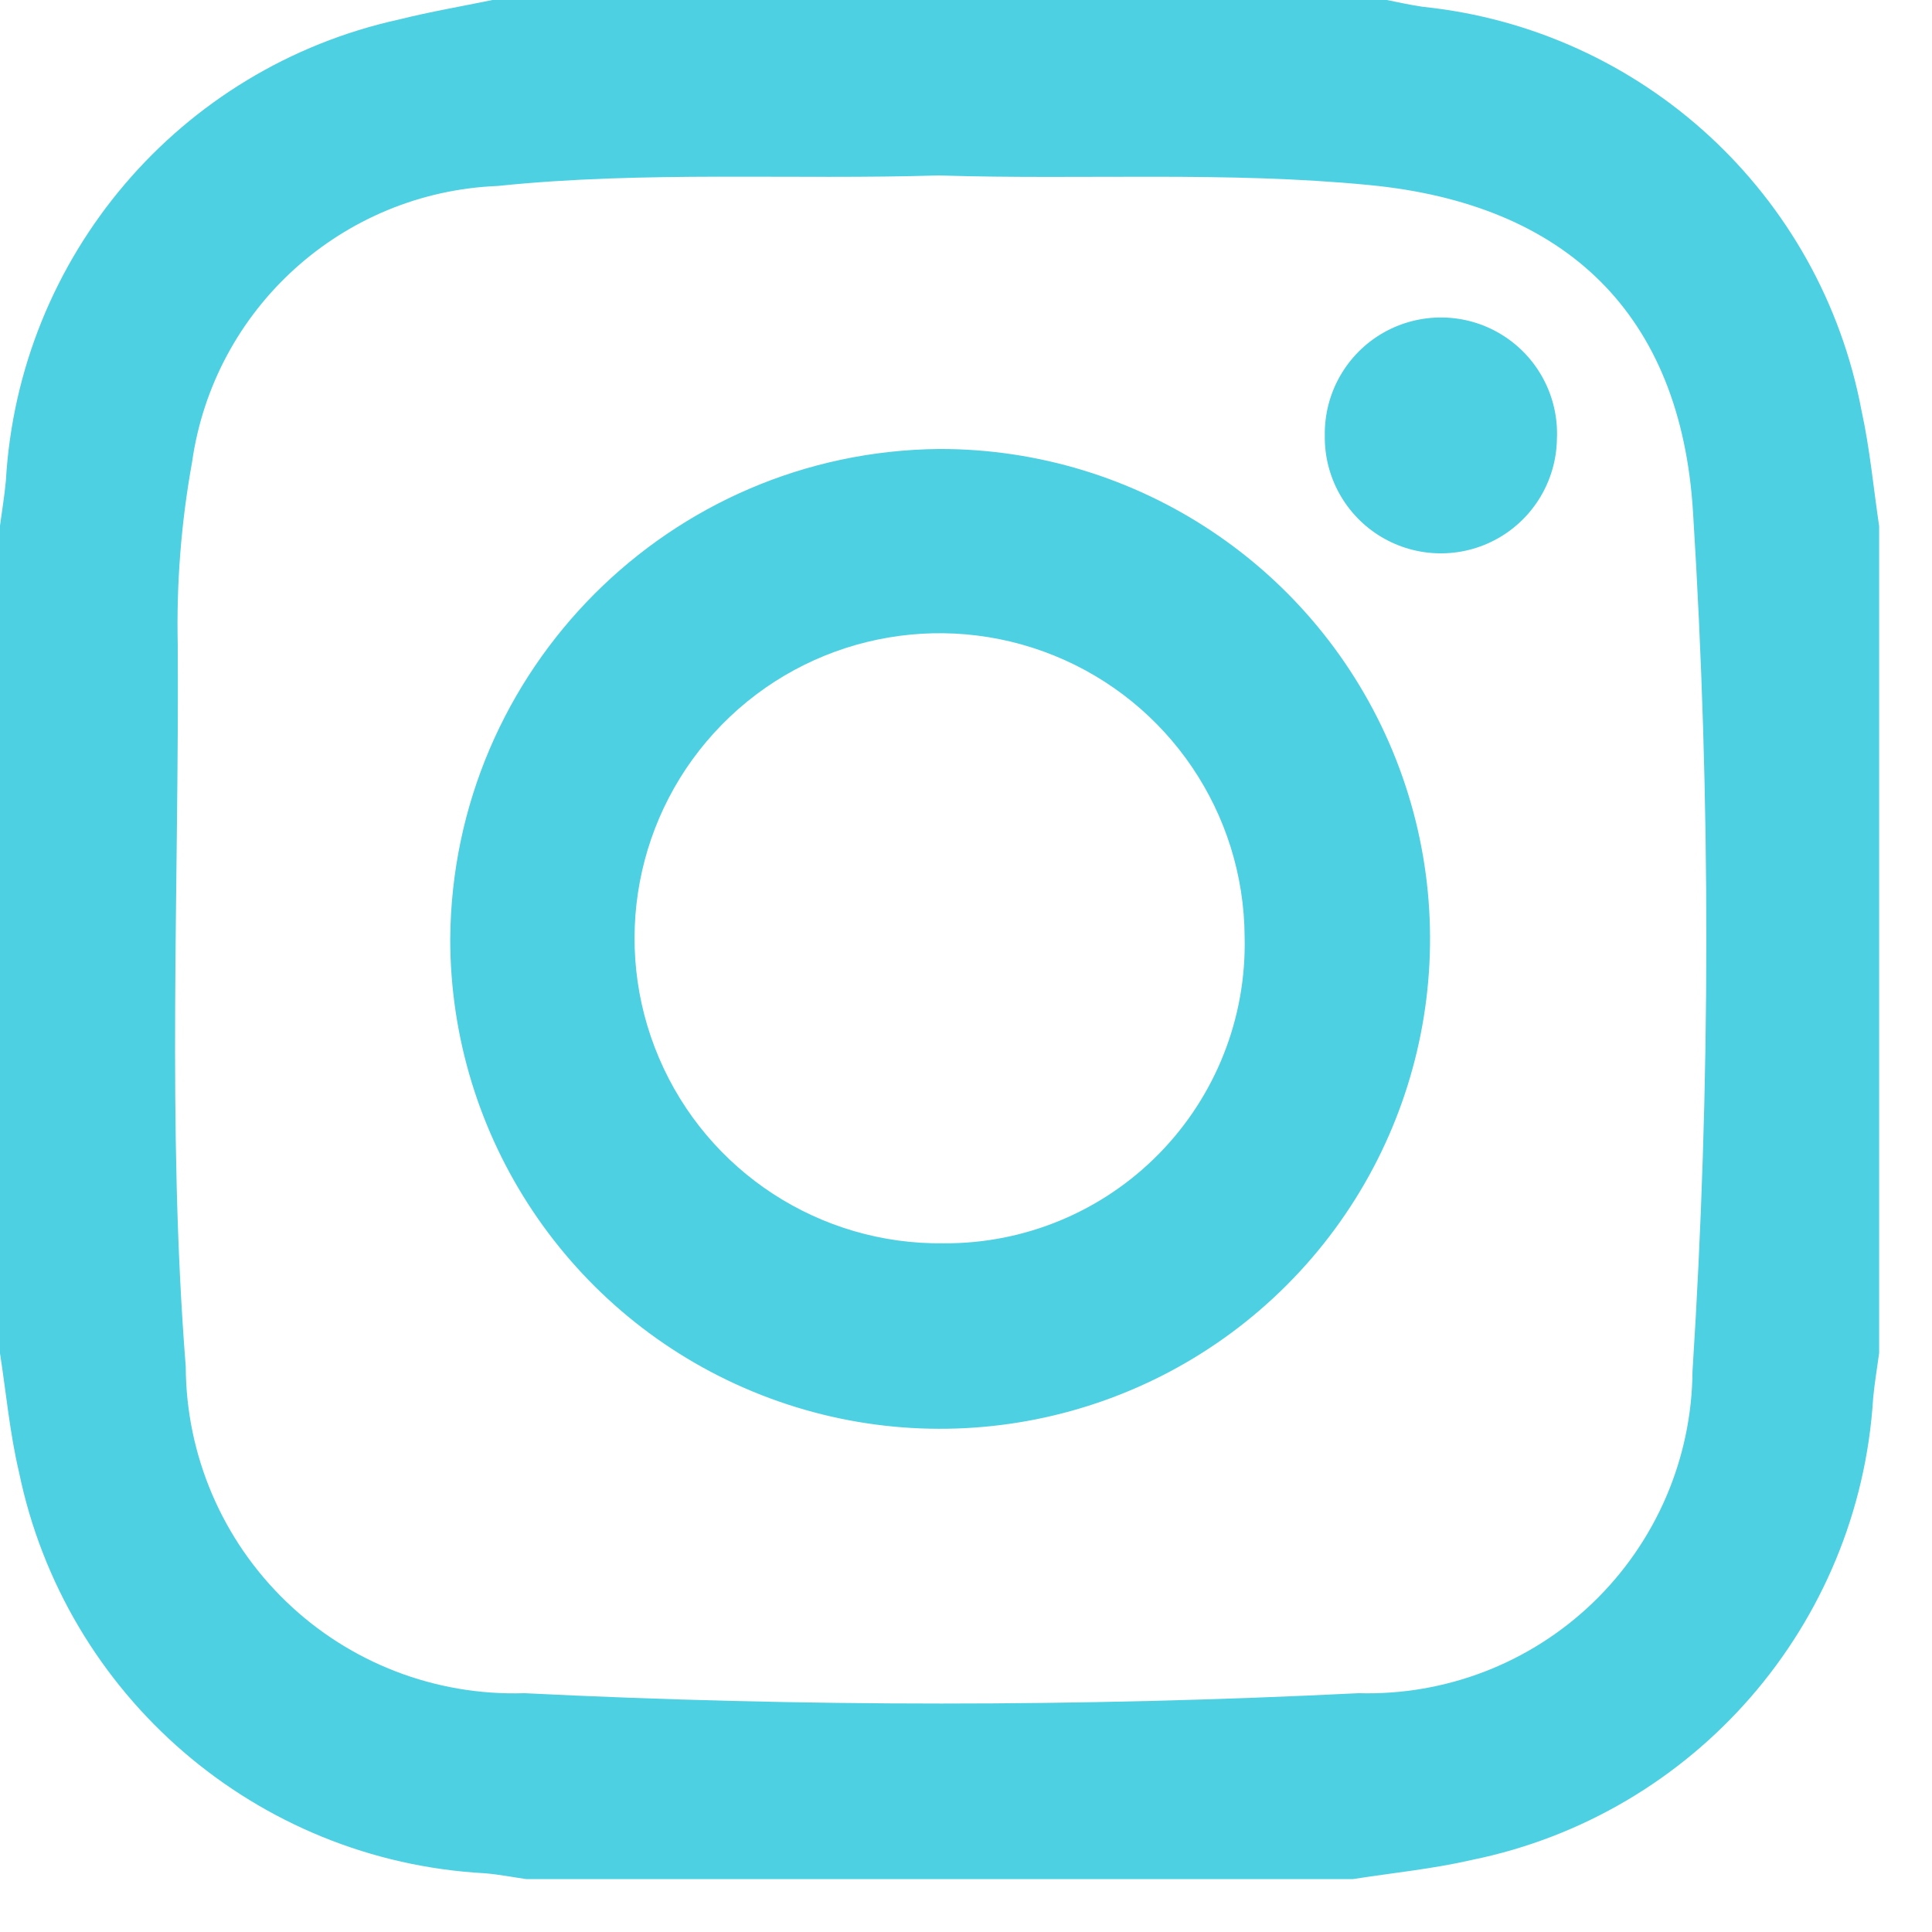
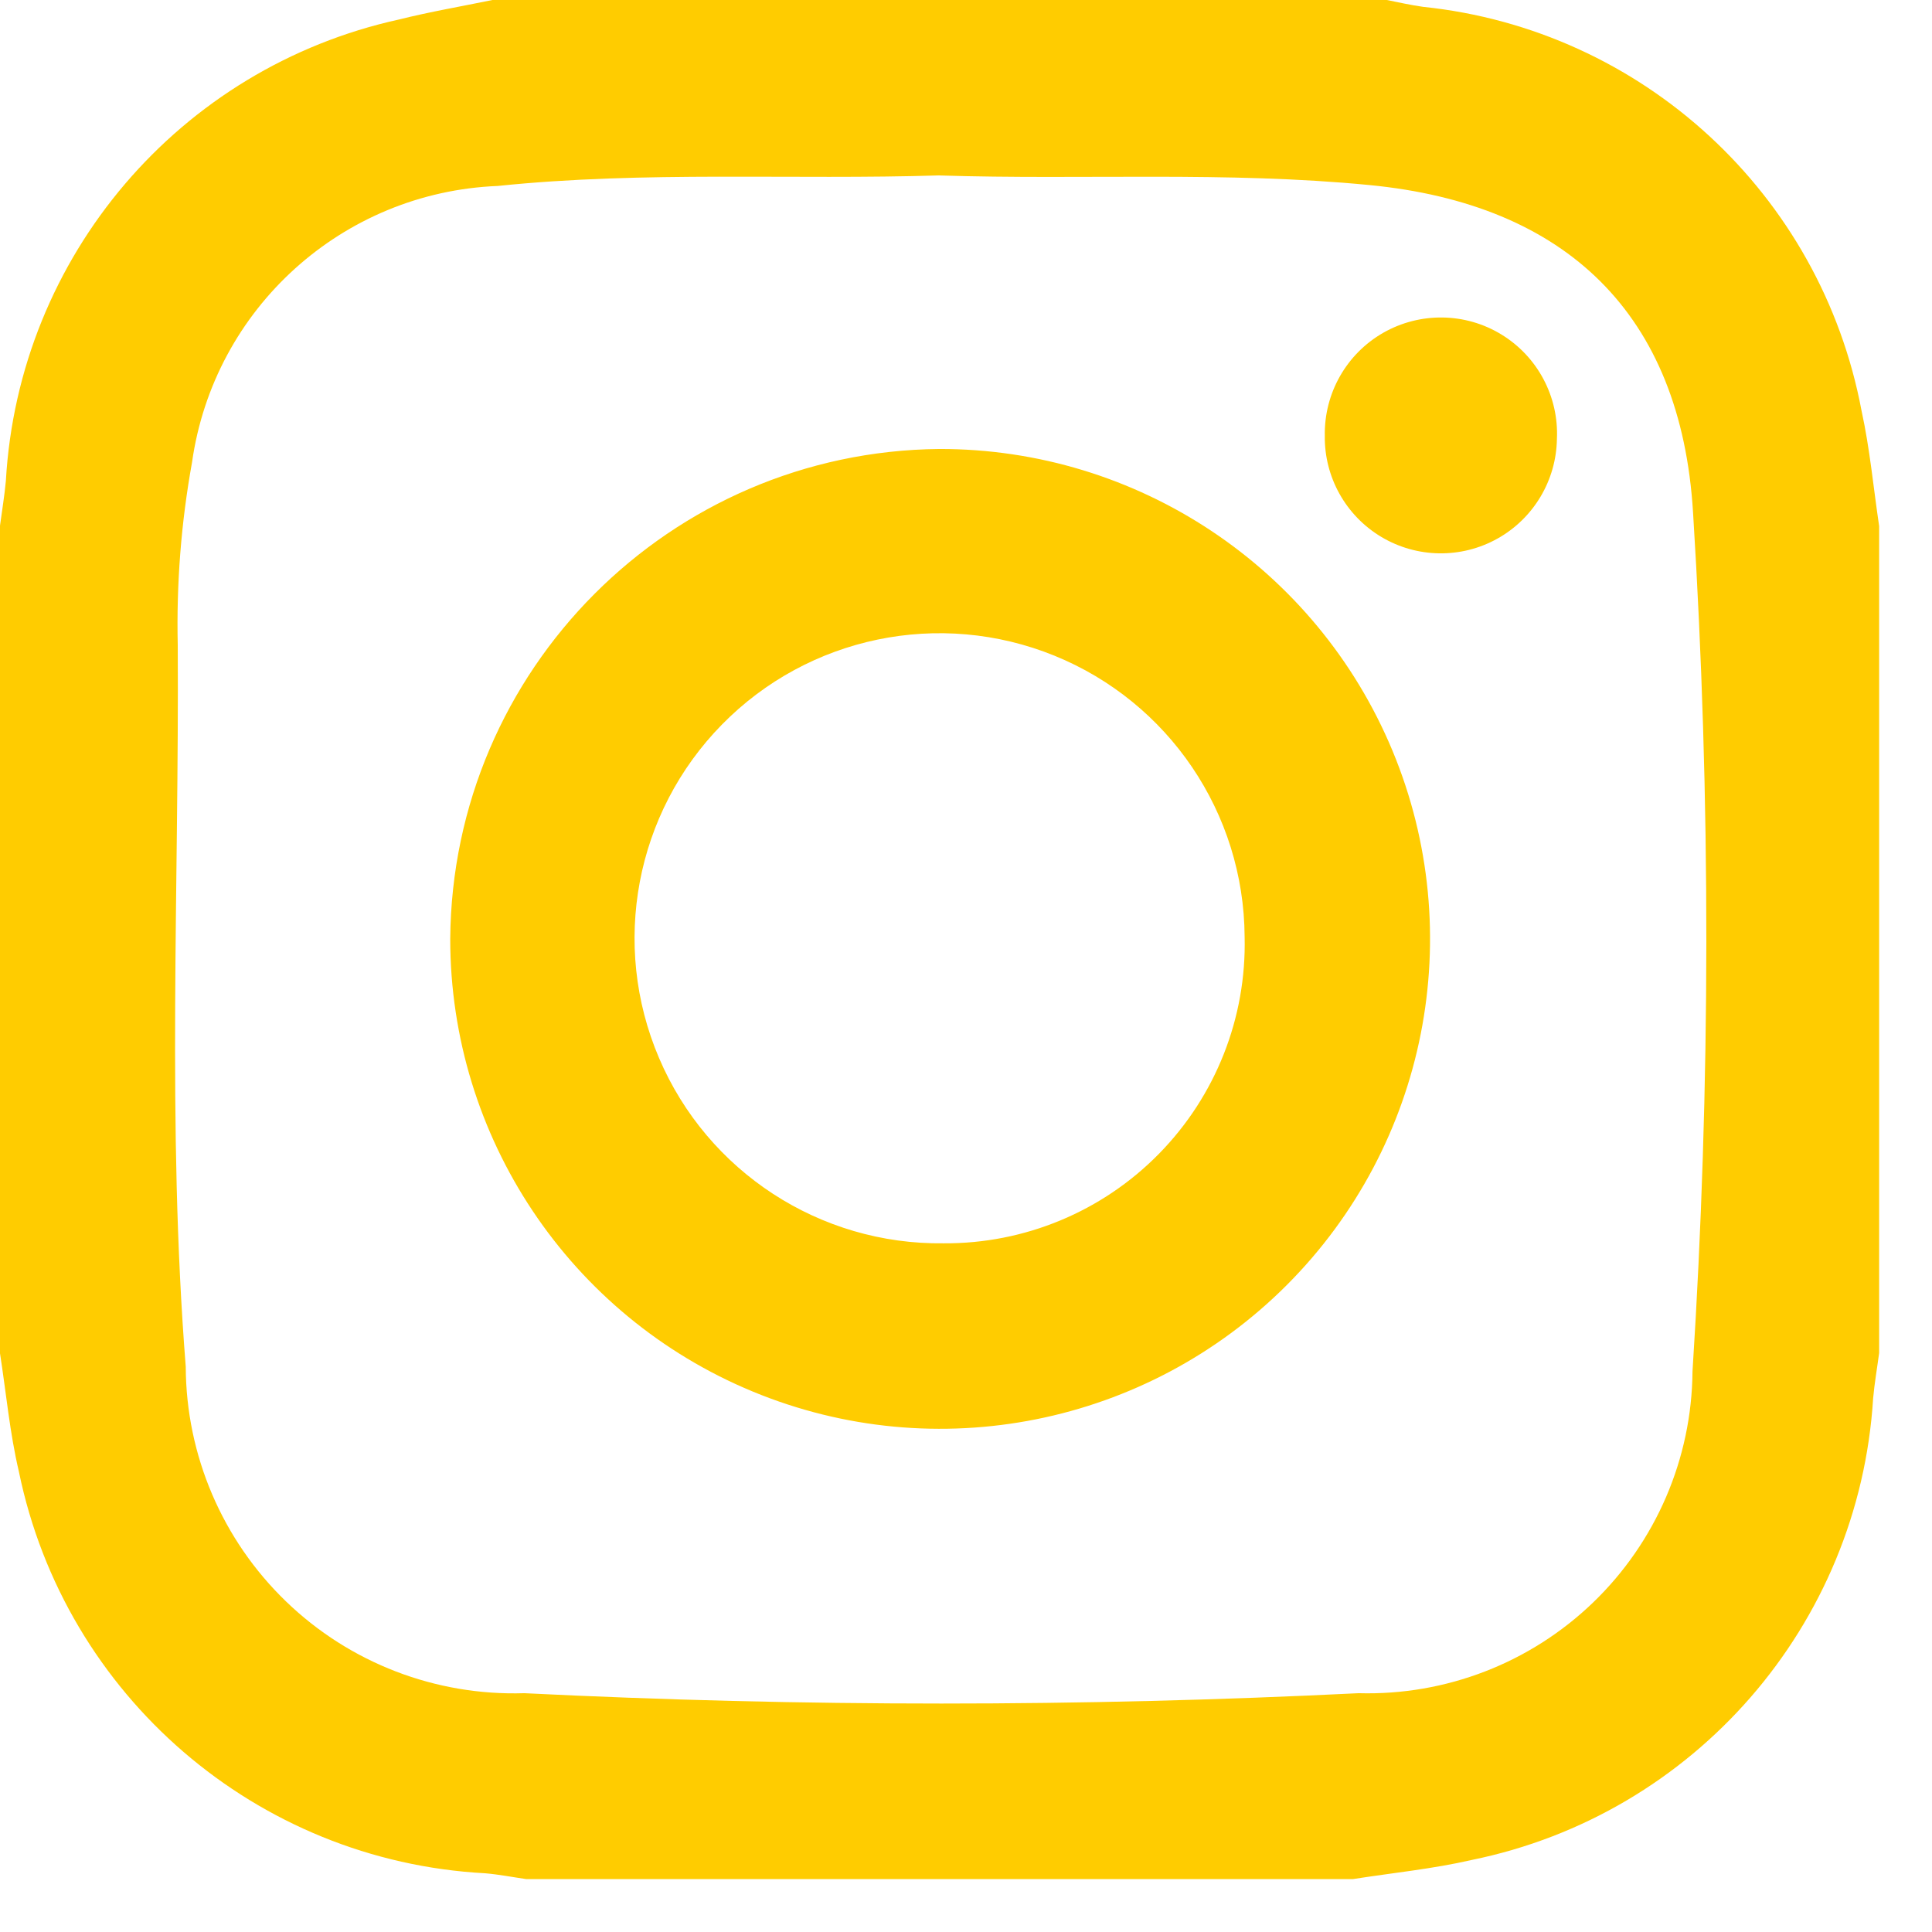
<svg xmlns="http://www.w3.org/2000/svg" width="28" height="28" viewBox="0 0 28 28">
-   <path fill="#4DD0E1" d="M20.093-.001c.177.035.353.075.531.1 3.18.33 5.765 2.712 6.355 5.854.121.553.172 1.116.255 1.672v11.983c-.029.218-.067.436-.087.655-.203 3.29-2.589 6.034-5.818 6.693-.565.13-1.146.187-1.72.277H7.625c-.2-.029-.394-.067-.593-.084-3.314-.178-6.09-2.57-6.758-5.82-.133-.564-.185-1.147-.275-1.722V7.625c.029-.219.066-.436.086-.656C.271 3.714 2.601.981 5.785.282c.448-.112.9-.189 1.357-.283h12.951zM13.62 2.542c-2.135.067-4.274-.068-6.406.153-2.251.09-4.116 1.775-4.431 4.006-.158.873-.227 1.76-.207 2.648.021 3.487-.159 6.977.116 10.459.005 1.284.53 2.511 1.454 3.402.924.892 2.17 1.37 3.453 1.329 4.03.2 8.06.2 12.091 0 1.264.036 2.489-.438 3.399-1.315.91-.877 1.43-2.084 1.44-3.348.265-4.145.267-8.303.008-12.448-.175-2.877-1.839-4.47-4.69-4.746-2.074-.202-4.152-.073-6.227-.139v-.001zm-.009 3.965c2.873-.006 5.466 1.72 6.57 4.373 1.103 2.653.499 5.709-1.53 7.742-2.03 2.034-5.085 2.644-7.74 1.546-2.655-1.098-4.386-3.688-4.386-6.561.03-3.903 3.183-7.062 7.086-7.1zm-3.148 3.994c-1.255 1.278-1.615 3.187-.911 4.834.703 1.648 2.332 2.707 4.123 2.684 1.173.008 2.3-.46 3.122-1.298.822-.837 1.27-1.972 1.241-3.145-.01-1.791-1.098-3.4-2.758-4.074-1.66-.674-3.562-.28-4.817.999zM21.76 4.848c.524.32.832.9.804 1.513-.009.6-.337 1.152-.862 1.445-.524.293-1.166.284-1.682-.024s-.829-.868-.82-1.469c-.01-.614.314-1.185.847-1.49.533-.304 1.19-.295 1.713.025z" />
+   <path fill="#ffcc00" d="M20.093-.001c.177.035.353.075.531.1 3.18.33 5.765 2.712 6.355 5.854.121.553.172 1.116.255 1.672v11.983c-.029.218-.067.436-.087.655-.203 3.29-2.589 6.034-5.818 6.693-.565.13-1.146.187-1.72.277H7.625c-.2-.029-.394-.067-.593-.084-3.314-.178-6.09-2.57-6.758-5.82-.133-.564-.185-1.147-.275-1.722V7.625c.029-.219.066-.436.086-.656C.271 3.714 2.601.981 5.785.282c.448-.112.9-.189 1.357-.283h12.951zM13.62 2.542c-2.135.067-4.274-.068-6.406.153-2.251.09-4.116 1.775-4.431 4.006-.158.873-.227 1.76-.207 2.648.021 3.487-.159 6.977.116 10.459.005 1.284.53 2.511 1.454 3.402.924.892 2.17 1.37 3.453 1.329 4.03.2 8.06.2 12.091 0 1.264.036 2.489-.438 3.399-1.315.91-.877 1.43-2.084 1.44-3.348.265-4.145.267-8.303.008-12.448-.175-2.877-1.839-4.47-4.69-4.746-2.074-.202-4.152-.073-6.227-.139v-.001zm-.009 3.965c2.873-.006 5.466 1.72 6.57 4.373 1.103 2.653.499 5.709-1.53 7.742-2.03 2.034-5.085 2.644-7.74 1.546-2.655-1.098-4.386-3.688-4.386-6.561.03-3.903 3.183-7.062 7.086-7.1zm-3.148 3.994c-1.255 1.278-1.615 3.187-.911 4.834.703 1.648 2.332 2.707 4.123 2.684 1.173.008 2.3-.46 3.122-1.298.822-.837 1.27-1.972 1.241-3.145-.01-1.791-1.098-3.4-2.758-4.074-1.66-.674-3.562-.28-4.817.999zM21.76 4.848c.524.32.832.9.804 1.513-.009.6-.337 1.152-.862 1.445-.524.293-1.166.284-1.682-.024s-.829-.868-.82-1.469c-.01-.614.314-1.185.847-1.49.533-.304 1.19-.295 1.713.025z" />
</svg>
